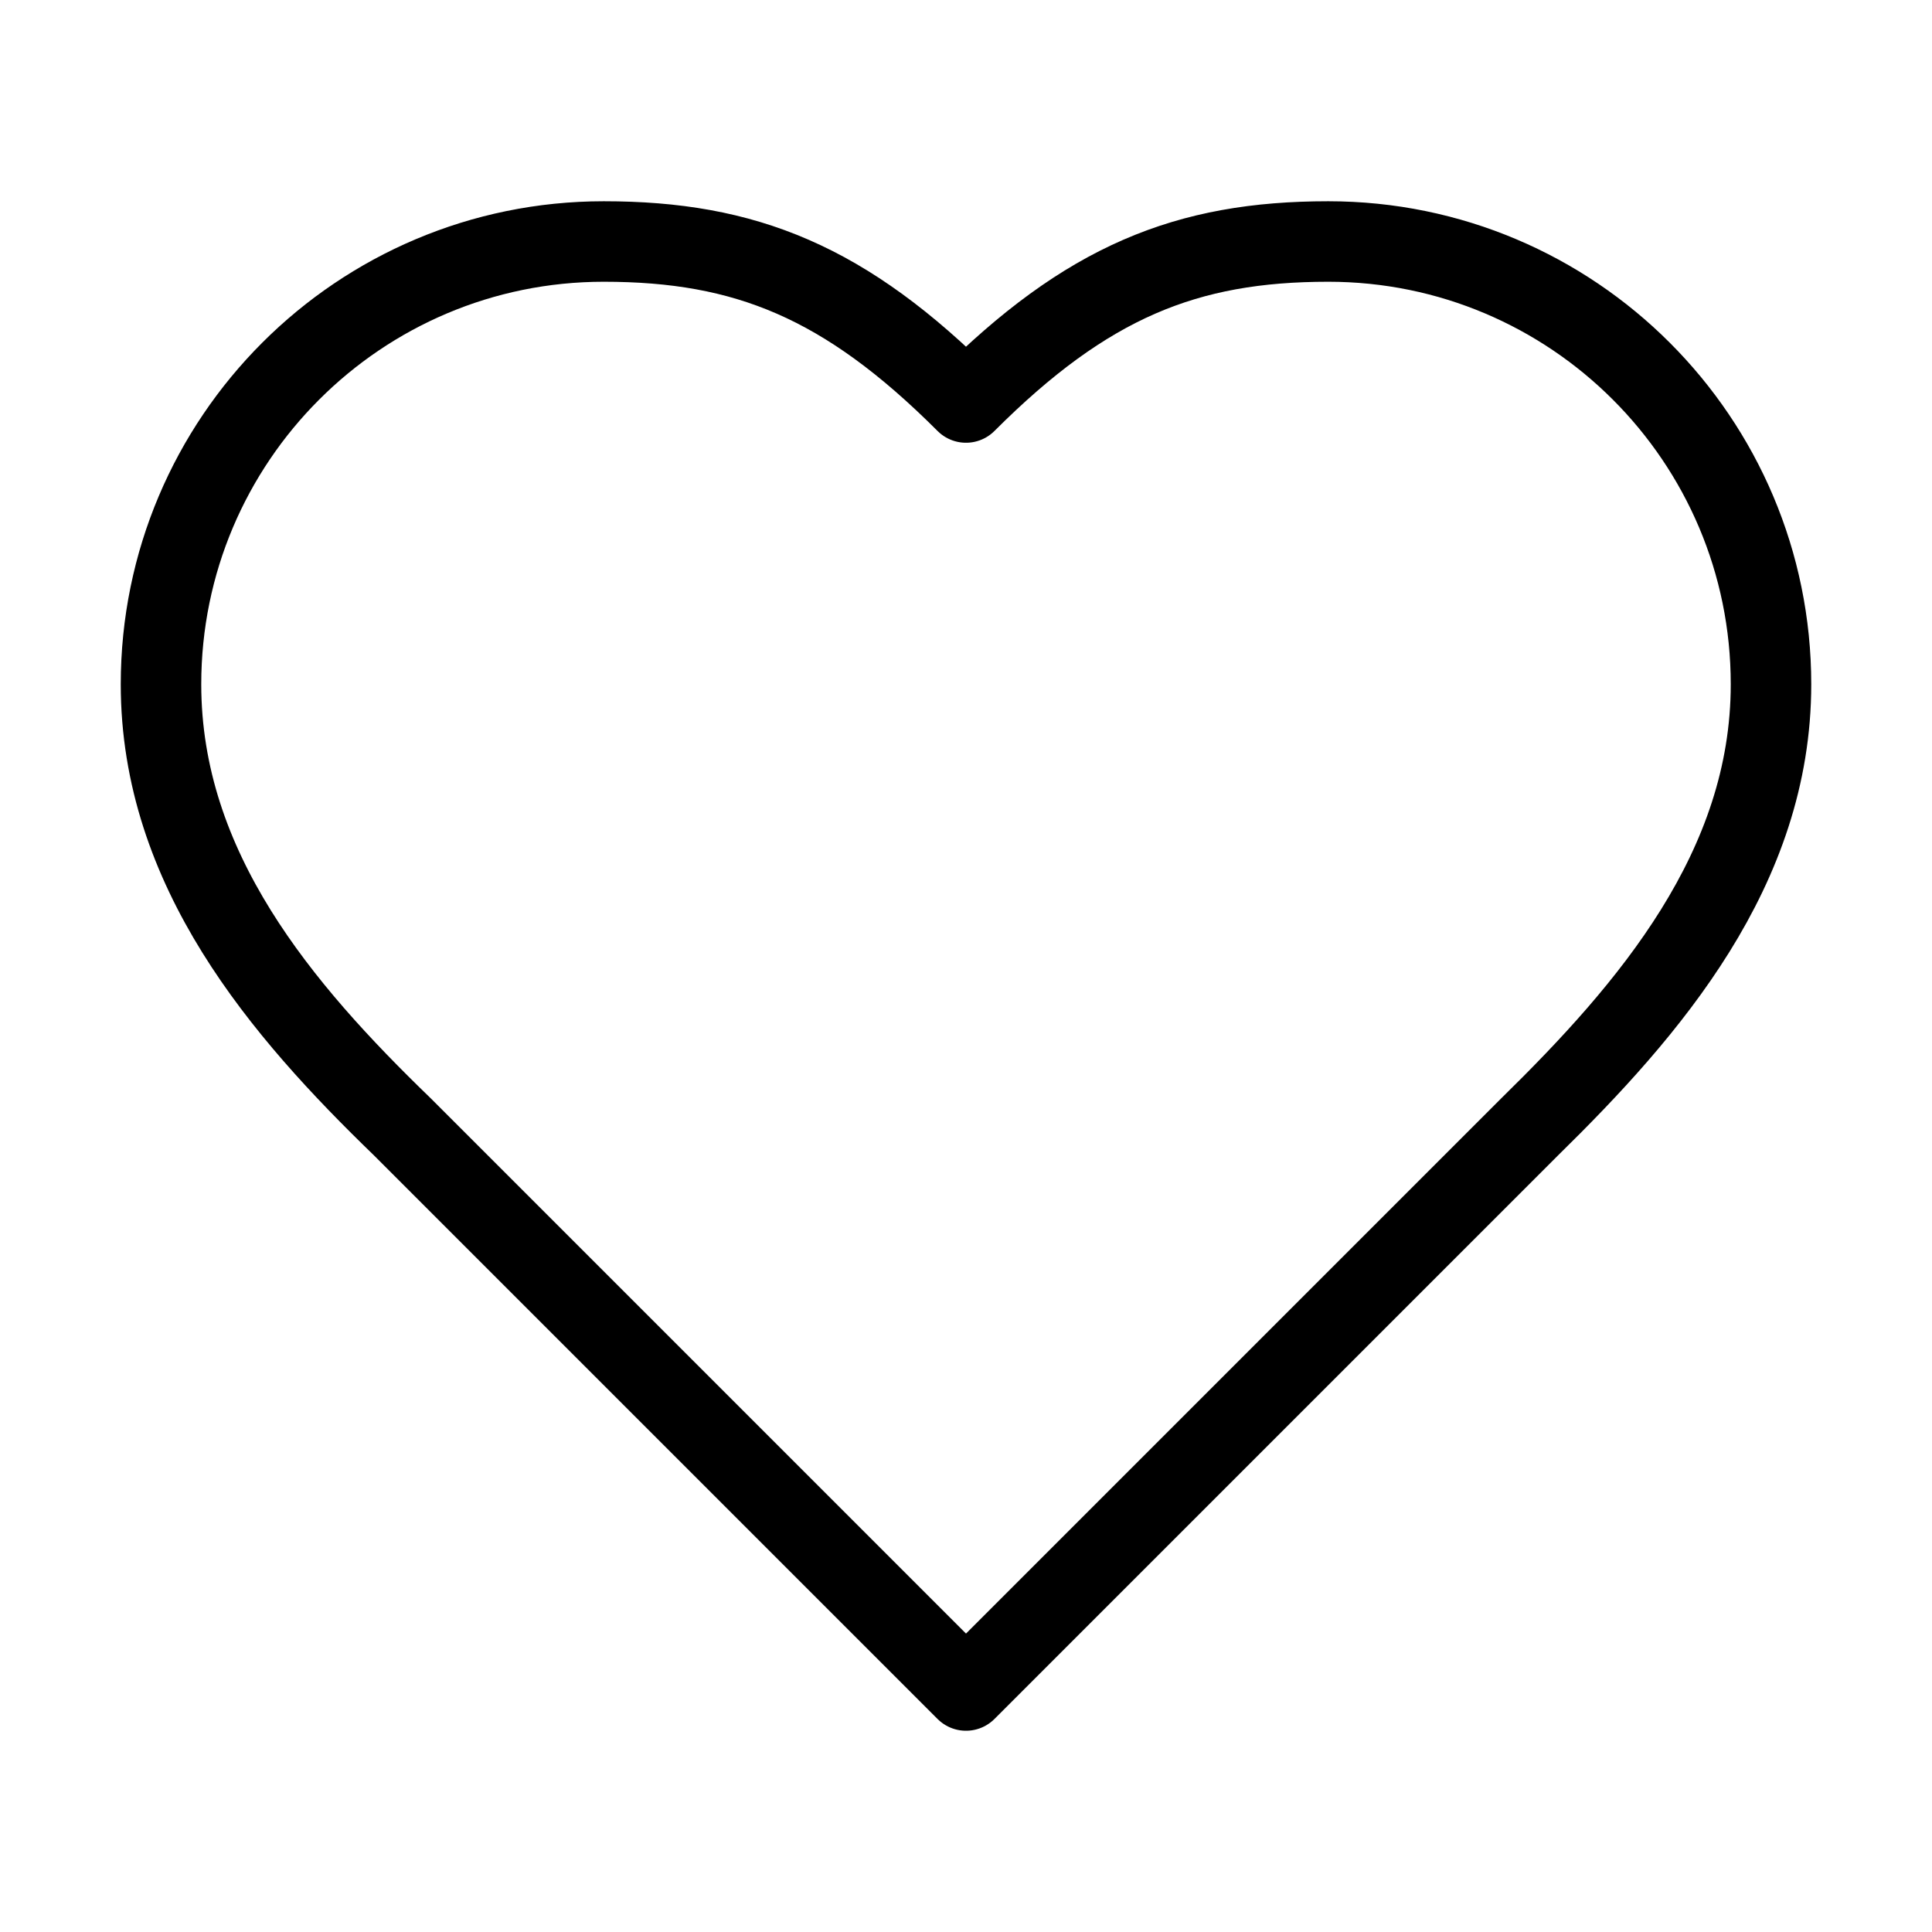
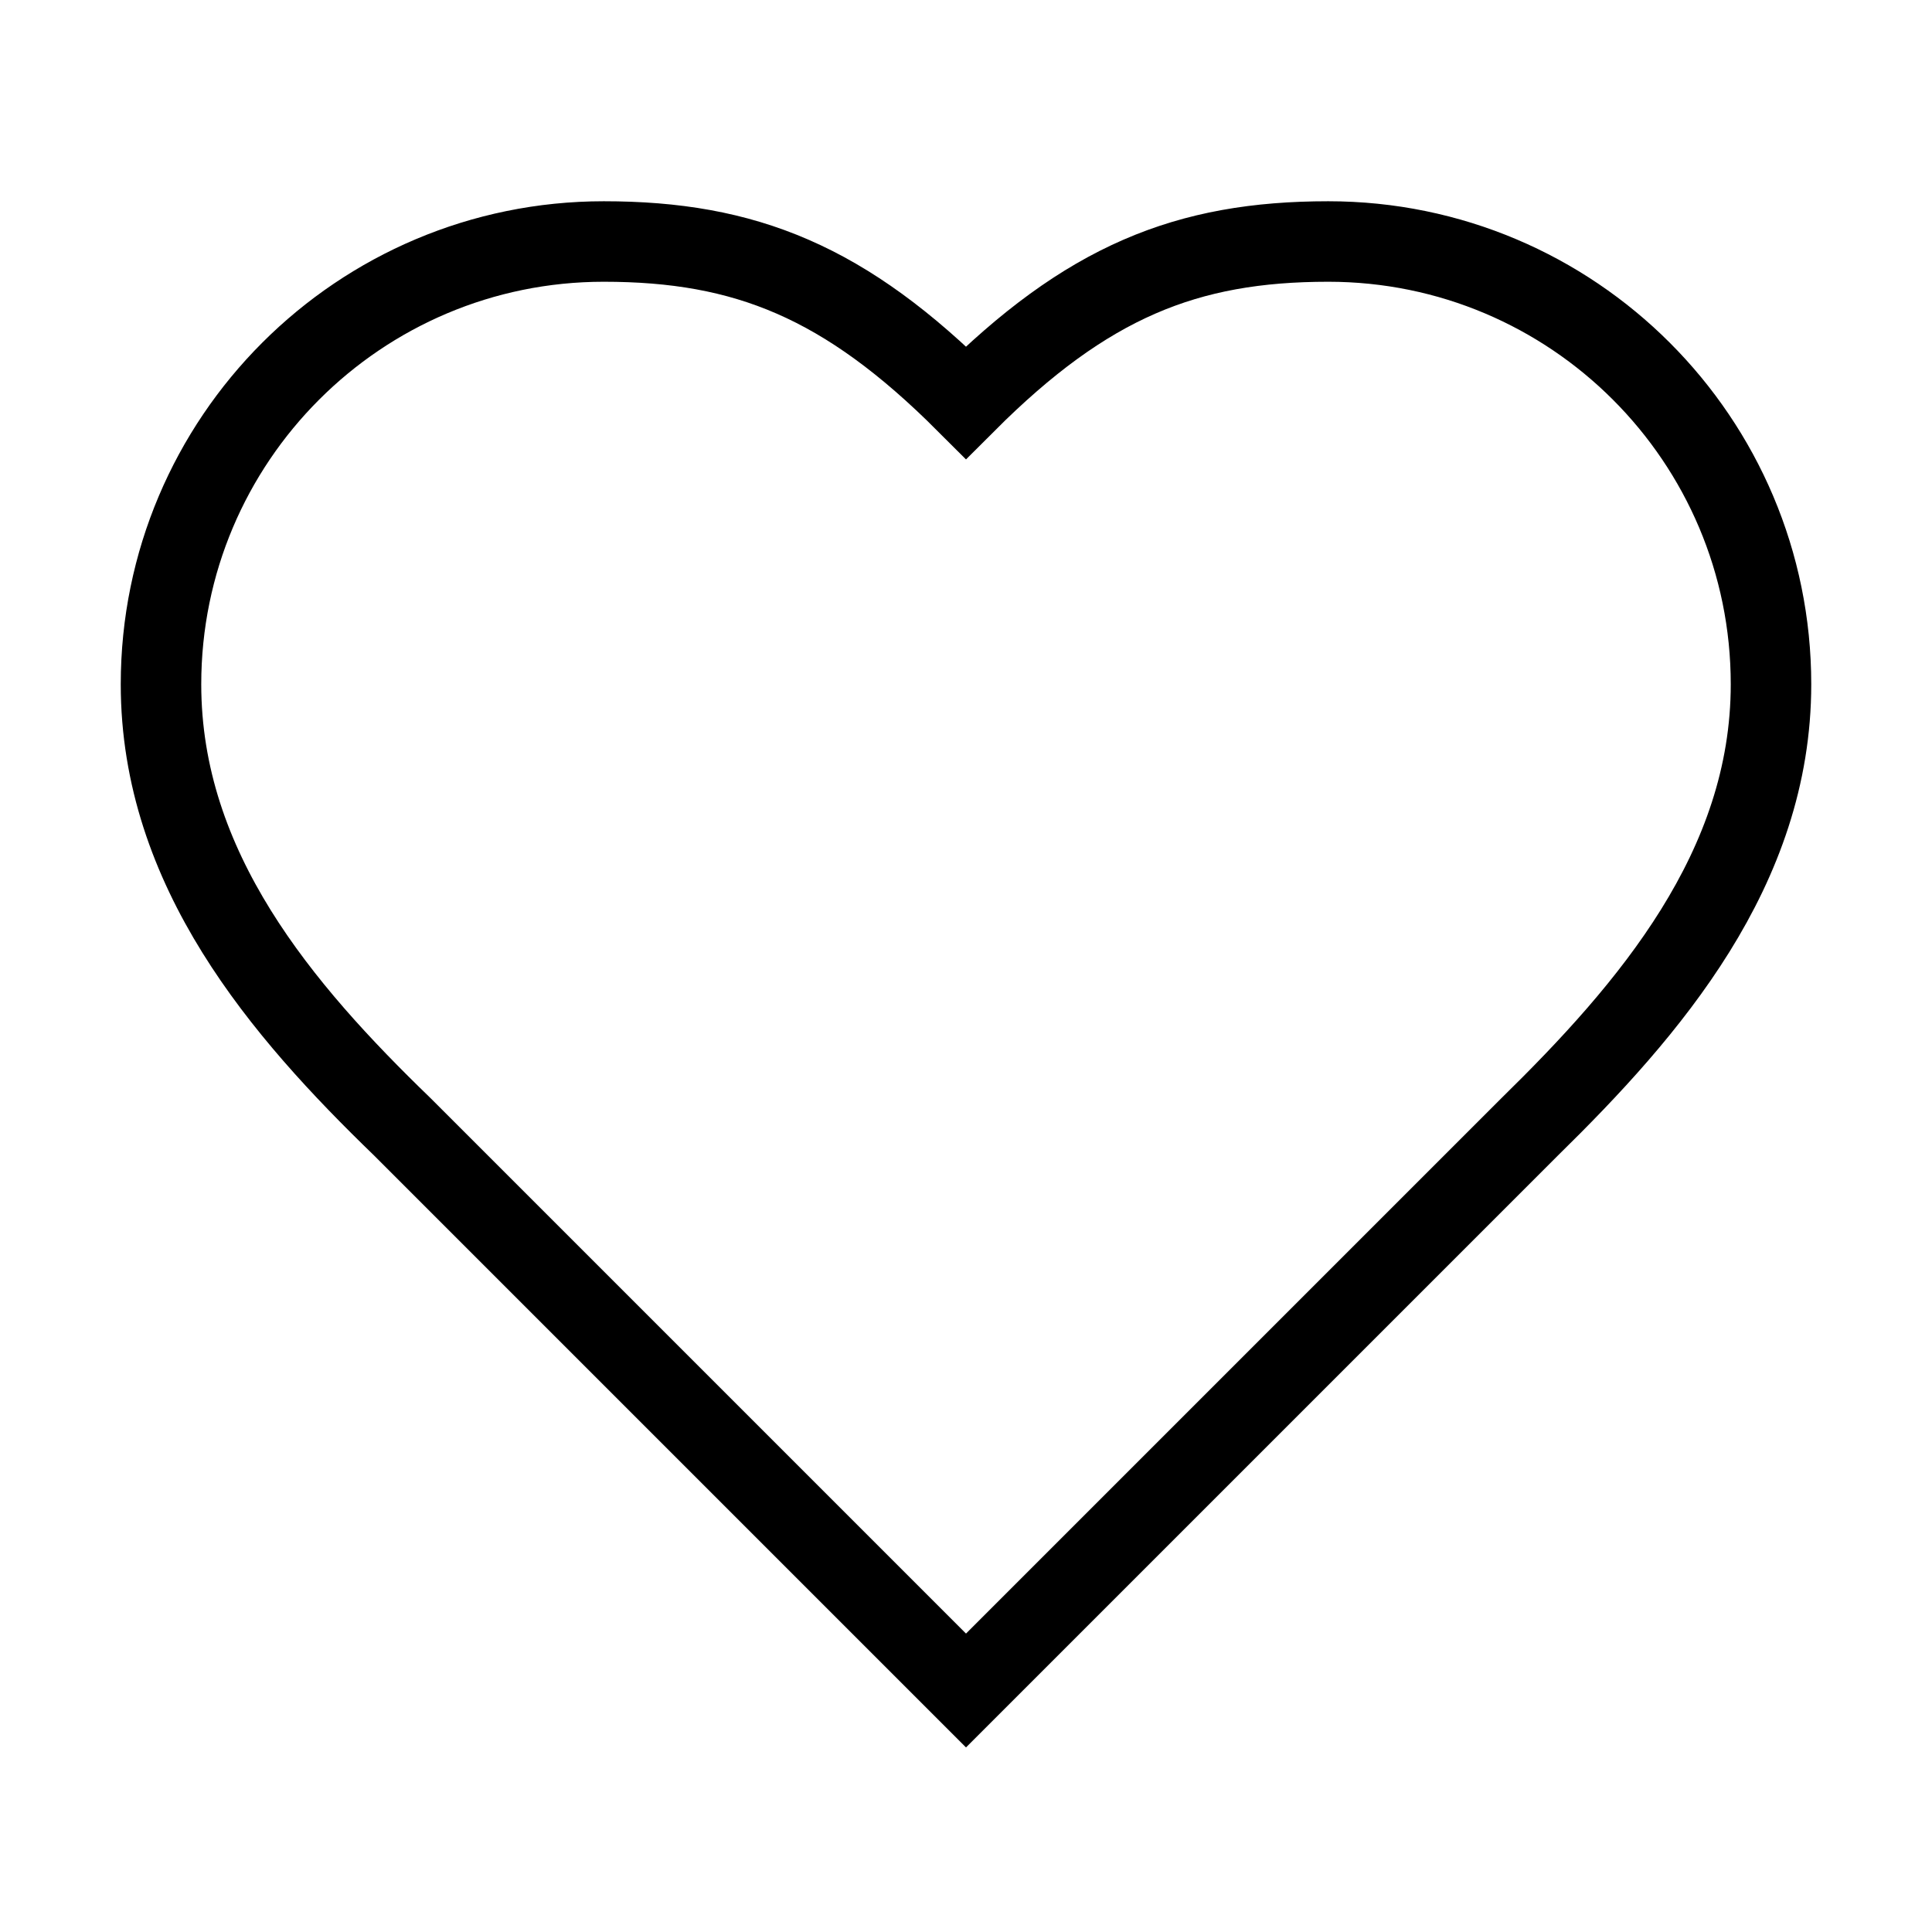
- <svg xmlns="http://www.w3.org/2000/svg" width="24" height="24" viewBox="0 0 24 24" fill="none" stroke="currentColor" strokeWidth="2" stroke-linecap="round" stroke-linejoin="round" class="lucide lucide-heart">
+ <svg xmlns="http://www.w3.org/2000/svg" width="24" height="24" viewBox="0 0 24 24" fill="none" stroke="currentColor" strokeWidth="2" strokeLinecap="round" strokeLinejoin="round" class="lucide lucide-heart">
  <path d="M19 14c1.49-1.46 3-3.21 3-5.5A5.5 5.5 0 0 0 16.5 3c-1.76 0-3 .5-4.5 2-1.5-1.5-2.74-2-4.5-2A5.5 5.5 0 0 0 2 8.5c0 2.3 1.5 4.05 3 5.5l7 7Z" />
</svg>
